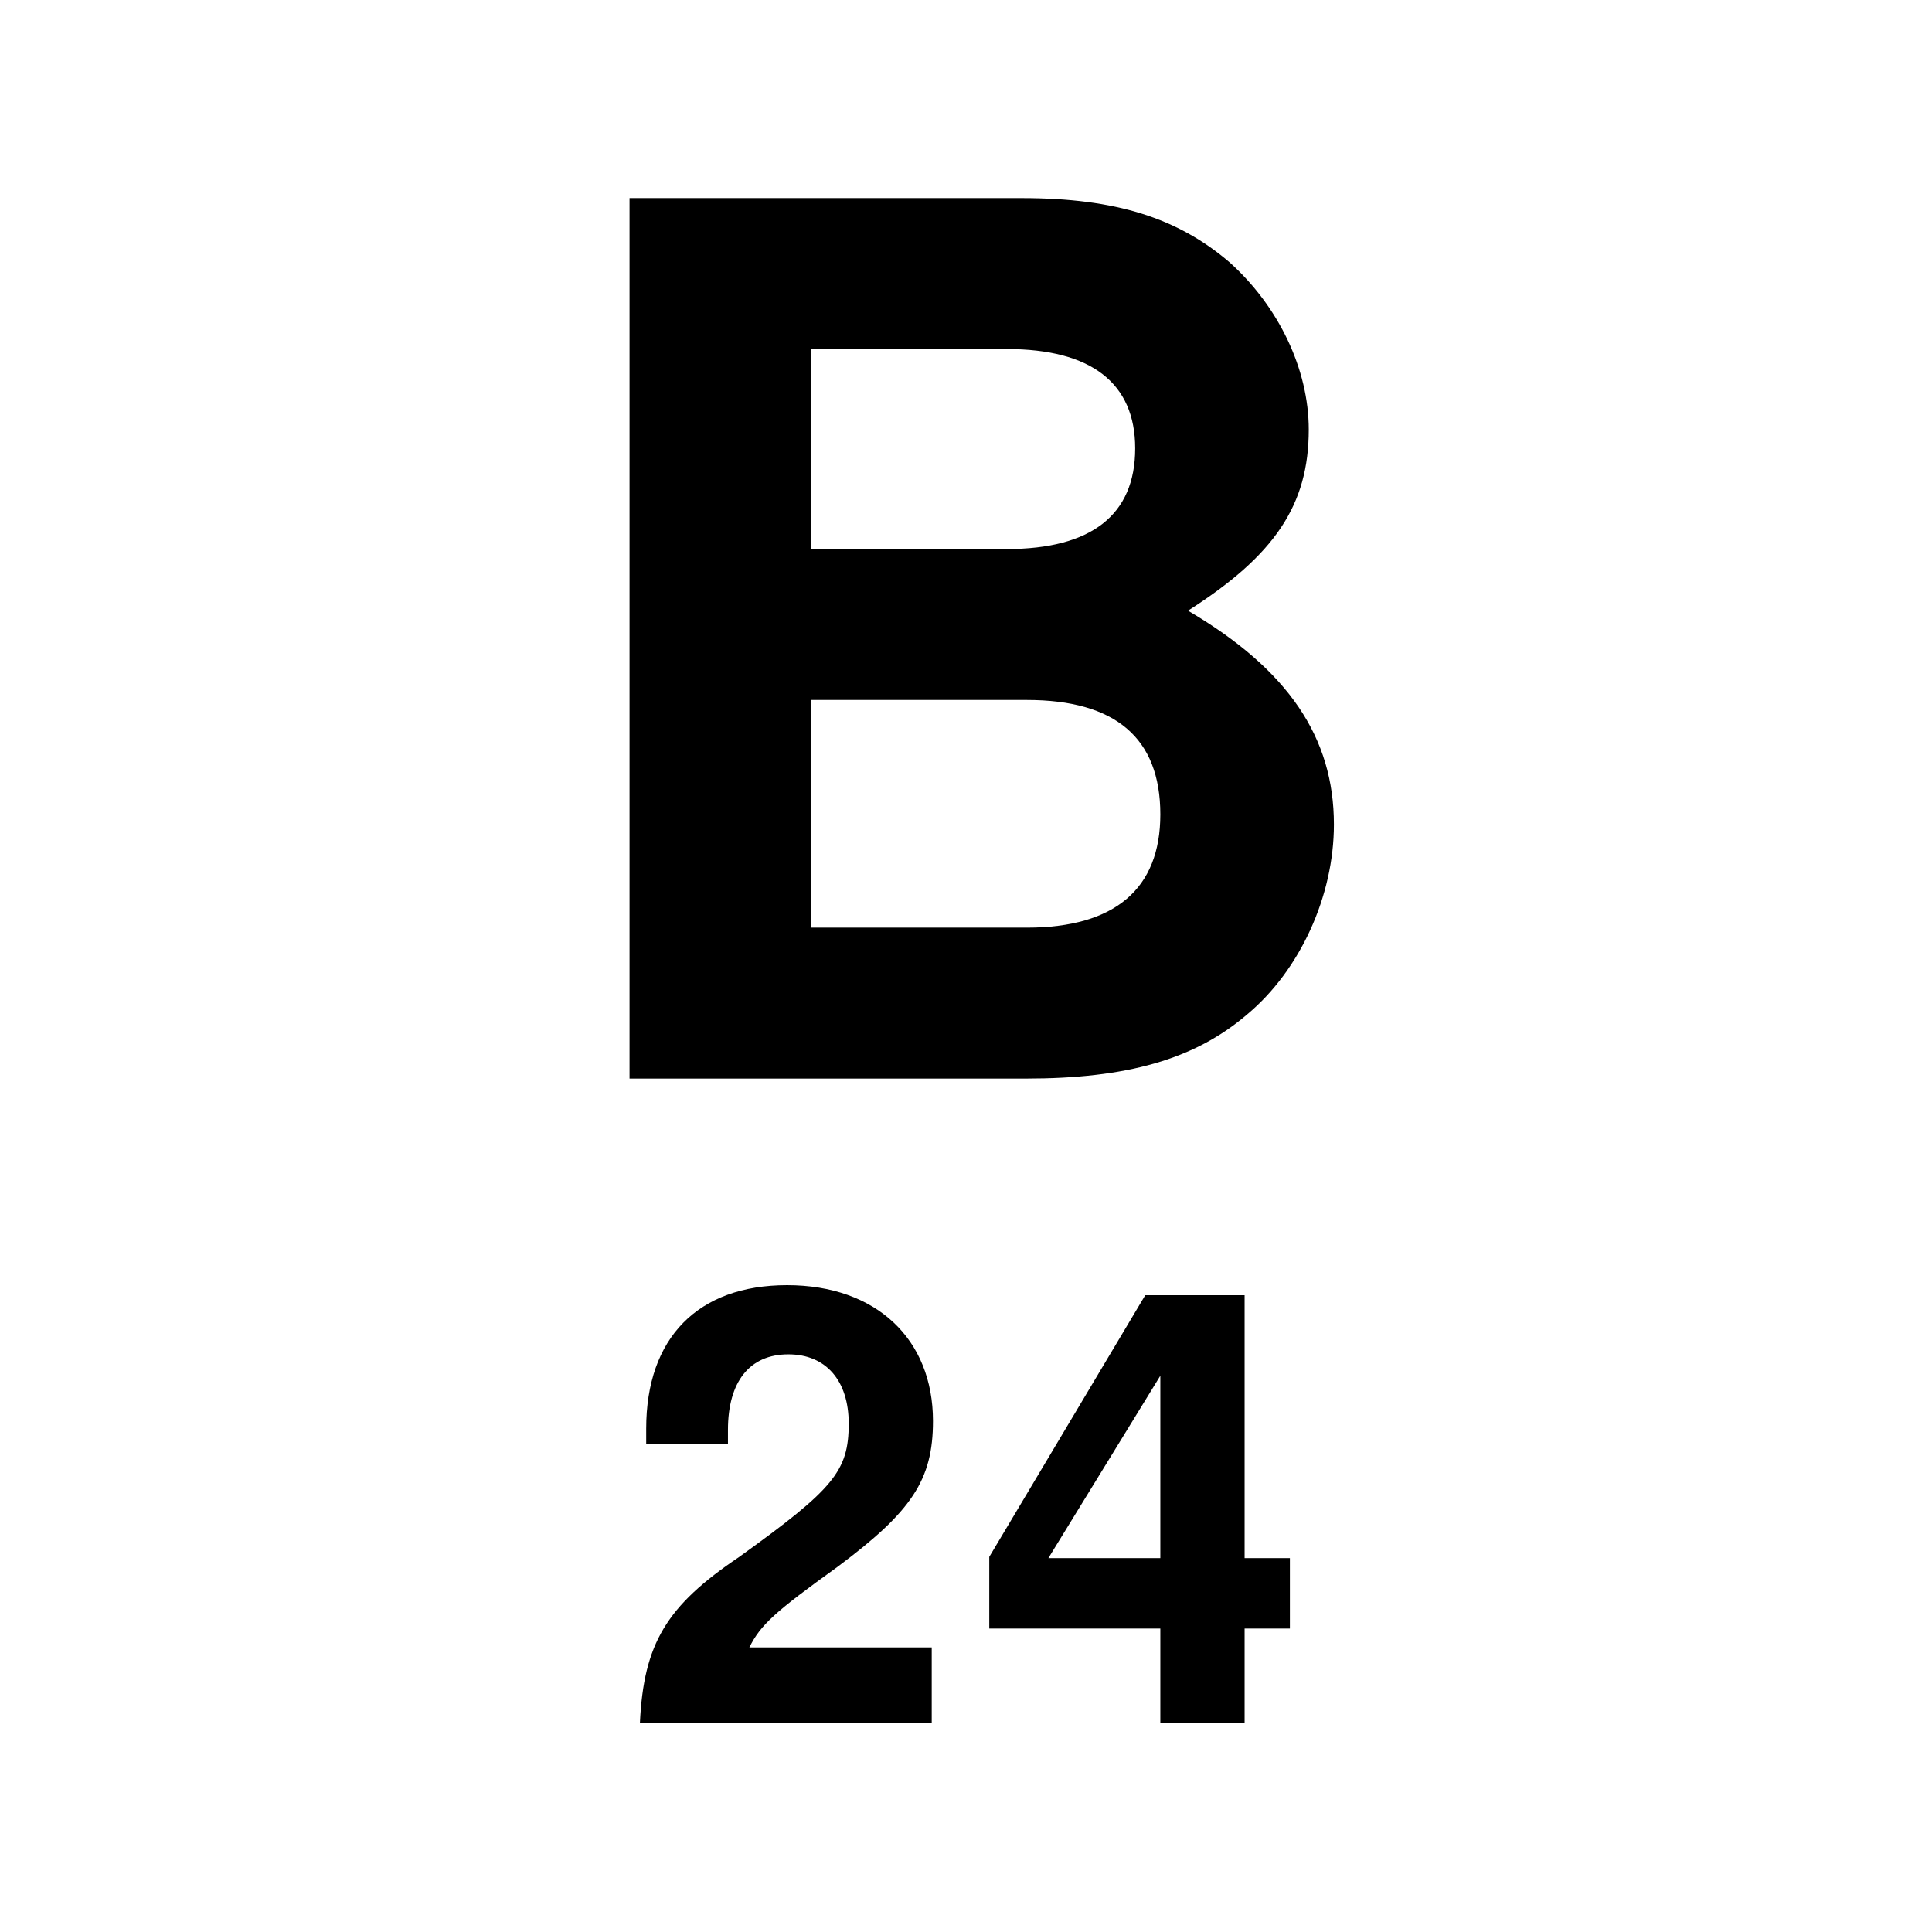
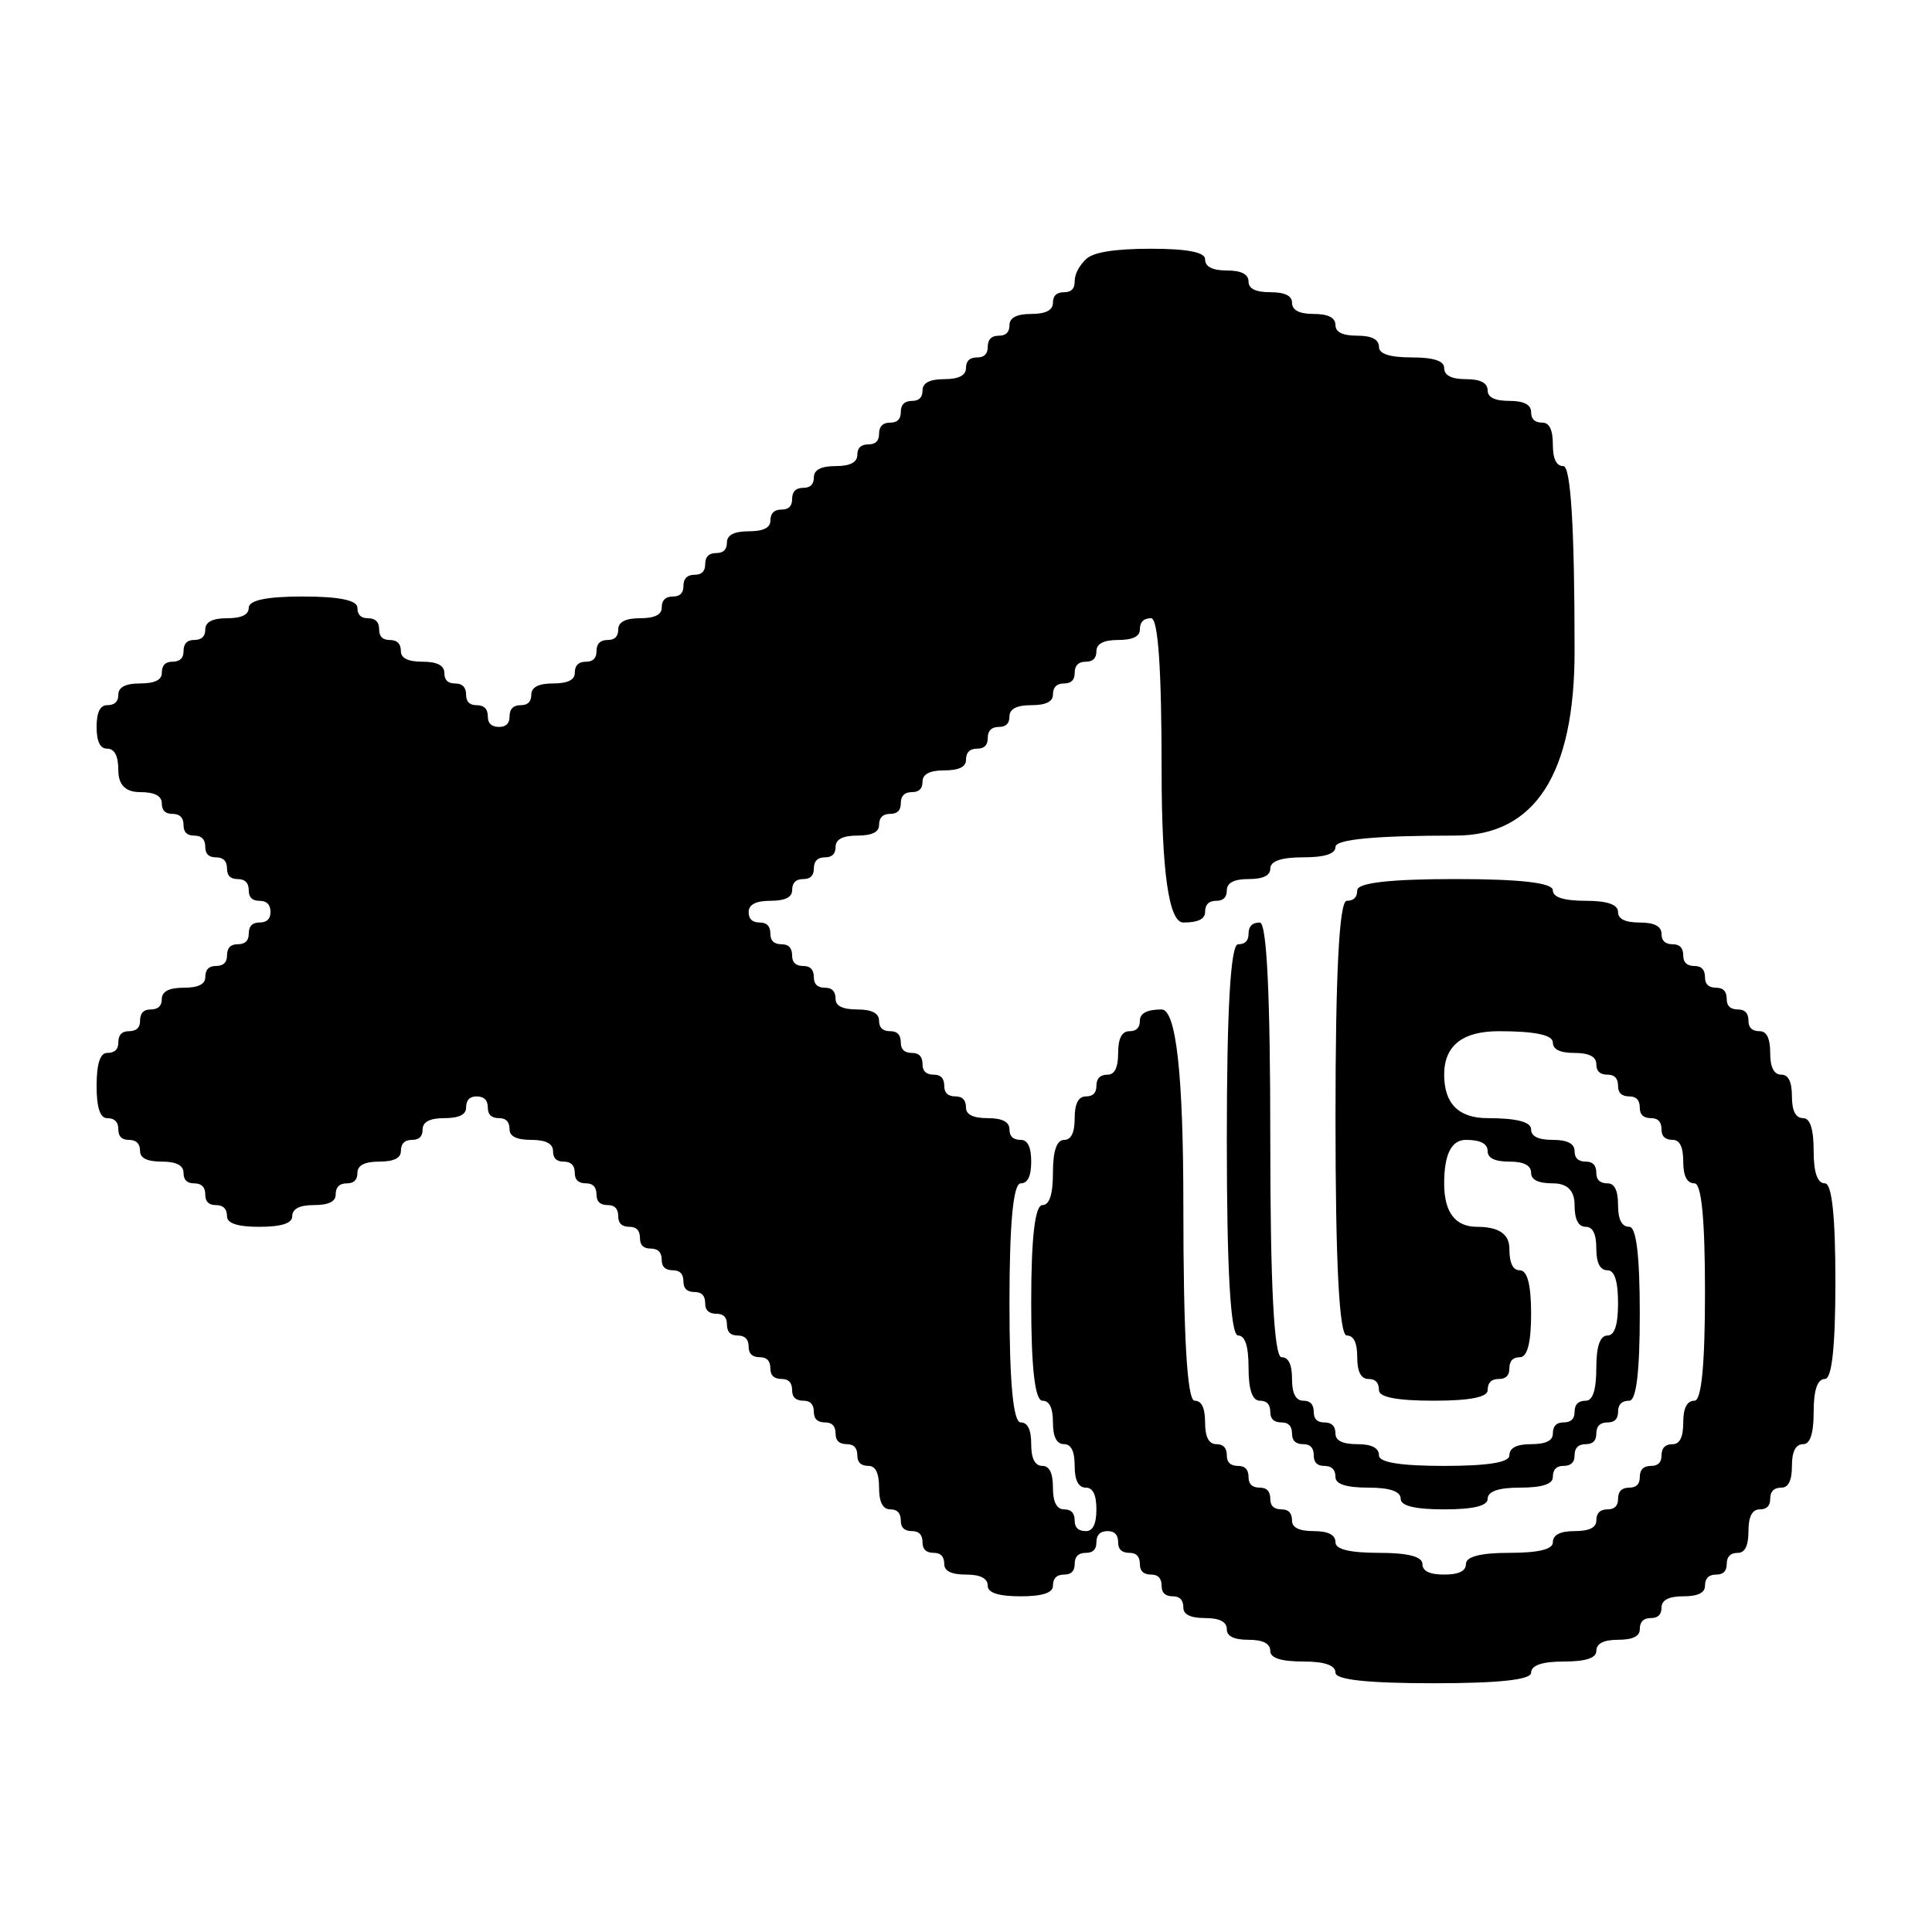
<svg xmlns="http://www.w3.org/2000/svg" viewBox="0 0 24 24" width="24" height="24">
-   <g fill="currentColor" font-family="Helvetica, Arial, sans-serif" font-weight="700" text-anchor="middle">
-     <text x="12" y="13.4" font-size="15">B</text>
-     <text x="12" y="21.4" font-size="7.5" letter-spacing="0.2">24</text>
-   </g>
+   <path fill="currentColor" fill-rule="evenodd" d="M13.49 3.22Q13.62 3.09 14.3 3.09Q14.97 3.09 14.97 3.22Q14.97 3.36 15.24 3.36Q15.51 3.36 15.51 3.5Q15.51 3.63 15.78 3.63Q16.05 3.63 16.05 3.76Q16.05 3.9 16.32 3.9Q16.59 3.9 16.59 4.04Q16.59 4.17 16.86 4.17Q17.13 4.17 17.13 4.31Q17.13 4.44 17.54 4.44Q17.94 4.44 17.94 4.57Q17.94 4.71 18.21 4.71Q18.48 4.71 18.48 4.85Q18.48 4.98 18.75 4.98Q19.02 4.98 19.02 5.12Q19.02 5.25 19.16 5.25Q19.29 5.25 19.29 5.52Q19.29 5.79 19.42 5.79Q19.56 5.79 19.56 8.09Q19.56 10.38 18.08 10.38Q16.59 10.38 16.59 10.52Q16.59 10.65 16.19 10.65Q15.78 10.65 15.78 10.79Q15.78 10.92 15.51 10.92Q15.24 10.92 15.24 11.06Q15.24 11.19 15.11 11.19Q14.97 11.19 14.97 11.33Q14.97 11.46 14.7 11.46Q14.43 11.46 14.43 9.57Q14.43 7.68 14.3 7.68Q14.16 7.68 14.16 7.82Q14.16 7.95 13.89 7.95Q13.62 7.95 13.62 8.09Q13.62 8.22 13.49 8.22Q13.35 8.22 13.35 8.36Q13.35 8.49 13.22 8.49Q13.08 8.49 13.08 8.63Q13.08 8.76 12.81 8.76Q12.54 8.76 12.54 8.9Q12.54 9.03 12.41 9.03Q12.27 9.03 12.27 9.17Q12.27 9.3 12.14 9.3Q12 9.3 12 9.44Q12 9.57 11.73 9.57Q11.46 9.57 11.46 9.71Q11.46 9.84 11.33 9.84Q11.19 9.84 11.19 9.98Q11.19 10.11 11.06 10.11Q10.92 10.11 10.92 10.25Q10.92 10.38 10.65 10.38Q10.38 10.38 10.38 10.52Q10.38 10.65 10.25 10.65Q10.11 10.65 10.11 10.79Q10.11 10.92 9.98 10.92Q9.84 10.92 9.84 11.06Q9.84 11.19 9.57 11.19Q9.3 11.19 9.3 11.33Q9.3 11.46 9.44 11.46Q9.57 11.46 9.57 11.6Q9.57 11.73 9.71 11.73Q9.84 11.73 9.84 11.87Q9.84 12 9.98 12Q10.11 12 10.11 12.14Q10.11 12.27 10.25 12.27Q10.38 12.27 10.38 12.41Q10.38 12.54 10.65 12.54Q10.92 12.54 10.92 12.68Q10.92 12.81 11.06 12.81Q11.19 12.81 11.19 12.95Q11.19 13.08 11.33 13.08Q11.46 13.08 11.46 13.22Q11.46 13.35 11.6 13.35Q11.73 13.35 11.73 13.49Q11.73 13.62 11.87 13.62Q12 13.62 12 13.76Q12 13.89 12.27 13.89Q12.54 13.89 12.54 14.03Q12.54 14.16 12.68 14.16Q12.81 14.16 12.81 14.43Q12.81 14.7 12.68 14.7Q12.54 14.7 12.54 16.19Q12.54 17.67 12.68 17.67Q12.81 17.67 12.81 17.94Q12.81 18.21 12.95 18.21Q13.08 18.21 13.08 18.48Q13.08 18.75 13.22 18.75Q13.35 18.75 13.35 18.89Q13.35 19.02 13.49 19.02Q13.62 19.02 13.62 18.75Q13.62 18.48 13.49 18.48Q13.35 18.48 13.35 18.21Q13.35 17.94 13.22 17.94Q13.08 17.94 13.08 17.67Q13.08 17.4 12.95 17.4Q12.81 17.4 12.81 16.18Q12.81 14.97 12.95 14.97Q13.08 14.97 13.08 14.57Q13.08 14.16 13.22 14.16Q13.35 14.16 13.35 13.89Q13.35 13.62 13.49 13.62Q13.62 13.62 13.62 13.49Q13.62 13.35 13.76 13.35Q13.89 13.35 13.89 13.08Q13.89 12.81 14.03 12.81Q14.16 12.81 14.16 12.68Q14.16 12.54 14.43 12.54Q14.7 12.54 14.7 14.97Q14.7 17.4 14.84 17.4Q14.97 17.4 14.97 17.67Q14.97 17.94 15.11 17.94Q15.24 17.94 15.24 18.08Q15.24 18.21 15.38 18.21Q15.51 18.21 15.51 18.35Q15.51 18.48 15.65 18.48Q15.78 18.48 15.78 18.62Q15.78 18.75 15.92 18.75Q16.05 18.75 16.05 18.89Q16.05 19.02 16.32 19.02Q16.59 19.02 16.59 19.16Q16.59 19.29 17.13 19.29Q17.67 19.29 17.67 19.43Q17.67 19.56 17.94 19.56Q18.21 19.56 18.21 19.43Q18.21 19.29 18.75 19.29Q19.29 19.29 19.29 19.16Q19.29 19.02 19.56 19.02Q19.83 19.02 19.83 18.89Q19.83 18.75 19.97 18.75Q20.1 18.75 20.1 18.62Q20.1 18.48 20.24 18.48Q20.37 18.48 20.37 18.35Q20.37 18.21 20.51 18.21Q20.64 18.21 20.64 18.08Q20.64 17.94 20.78 17.94Q20.91 17.94 20.91 17.67Q20.91 17.4 21.05 17.4Q21.18 17.4 21.18 16.05Q21.18 14.7 21.05 14.7Q20.91 14.7 20.91 14.43Q20.91 14.16 20.78 14.16Q20.64 14.16 20.64 14.03Q20.64 13.89 20.51 13.89Q20.37 13.89 20.37 13.76Q20.37 13.62 20.24 13.62Q20.1 13.62 20.1 13.49Q20.1 13.35 19.97 13.35Q19.83 13.35 19.83 13.22Q19.83 13.08 19.56 13.08Q19.29 13.08 19.29 12.95Q19.29 12.81 18.62 12.81Q17.94 12.81 17.94 13.35Q17.94 13.89 18.48 13.89Q19.02 13.89 19.02 14.03Q19.02 14.16 19.29 14.16Q19.56 14.16 19.56 14.3Q19.56 14.43 19.7 14.43Q19.83 14.43 19.83 14.57Q19.83 14.7 19.97 14.7Q20.1 14.7 20.1 14.97Q20.1 15.24 20.24 15.24Q20.37 15.24 20.37 16.32Q20.37 17.4 20.24 17.4Q20.1 17.4 20.1 17.54Q20.1 17.67 19.97 17.67Q19.83 17.67 19.83 17.81Q19.83 17.94 19.7 17.94Q19.56 17.94 19.56 18.08Q19.56 18.21 19.42 18.21Q19.29 18.21 19.29 18.35Q19.29 18.48 18.88 18.48Q18.48 18.48 18.48 18.62Q18.48 18.75 17.94 18.75Q17.4 18.75 17.4 18.62Q17.4 18.48 17 18.48Q16.59 18.48 16.59 18.35Q16.59 18.21 16.45 18.21Q16.32 18.21 16.32 18.08Q16.32 17.94 16.19 17.94Q16.05 17.94 16.05 17.81Q16.05 17.67 15.92 17.67Q15.78 17.67 15.78 17.54Q15.78 17.4 15.65 17.4Q15.51 17.4 15.51 16.99Q15.51 16.59 15.38 16.59Q15.24 16.59 15.24 14.16Q15.24 11.73 15.38 11.73Q15.51 11.73 15.51 11.6Q15.51 11.46 15.65 11.46Q15.78 11.46 15.78 14.16Q15.78 16.86 15.92 16.86Q16.05 16.86 16.05 17.13Q16.05 17.4 16.19 17.4Q16.32 17.4 16.32 17.54Q16.32 17.67 16.45 17.67Q16.59 17.67 16.59 17.81Q16.59 17.94 16.86 17.94Q17.13 17.94 17.13 18.08Q17.13 18.21 17.94 18.21Q18.75 18.21 18.75 18.08Q18.75 17.94 19.02 17.94Q19.29 17.94 19.29 17.81Q19.29 17.67 19.42 17.67Q19.56 17.67 19.56 17.54Q19.56 17.4 19.7 17.4Q19.83 17.4 19.83 16.99Q19.83 16.59 19.97 16.59Q20.1 16.59 20.1 16.19Q20.1 15.78 19.97 15.78Q19.83 15.78 19.83 15.51Q19.83 15.24 19.7 15.24Q19.56 15.24 19.56 14.97Q19.56 14.7 19.29 14.7Q19.02 14.7 19.02 14.57Q19.02 14.43 18.75 14.43Q18.48 14.43 18.48 14.3Q18.48 14.16 18.21 14.16Q17.94 14.16 17.94 14.7Q17.94 15.24 18.35 15.24Q18.75 15.24 18.75 15.51Q18.75 15.78 18.88 15.78Q19.02 15.78 19.02 16.32Q19.02 16.86 18.88 16.86Q18.75 16.86 18.75 17Q18.75 17.13 18.62 17.13Q18.48 17.13 18.48 17.27Q18.48 17.4 17.81 17.4Q17.13 17.4 17.13 17.27Q17.13 17.13 17 17.13Q16.86 17.13 16.86 16.86Q16.86 16.59 16.73 16.59Q16.59 16.59 16.59 13.89Q16.59 11.19 16.73 11.19Q16.86 11.19 16.86 11.06Q16.86 10.92 18.08 10.92Q19.29 10.92 19.29 11.06Q19.29 11.19 19.7 11.19Q20.1 11.19 20.1 11.33Q20.1 11.46 20.37 11.46Q20.64 11.46 20.64 11.6Q20.64 11.73 20.78 11.73Q20.91 11.73 20.91 11.87Q20.91 12 21.05 12Q21.18 12 21.18 12.14Q21.18 12.27 21.32 12.27Q21.45 12.27 21.45 12.41Q21.45 12.54 21.59 12.54Q21.72 12.54 21.72 12.68Q21.72 12.81 21.86 12.81Q21.99 12.81 21.99 13.08Q21.99 13.35 22.13 13.35Q22.26 13.35 22.26 13.62Q22.26 13.89 22.4 13.89Q22.53 13.89 22.53 14.3Q22.53 14.7 22.67 14.7Q22.8 14.7 22.8 15.92Q22.8 17.13 22.67 17.13Q22.53 17.13 22.53 17.54Q22.53 17.94 22.4 17.94Q22.26 17.94 22.26 18.21Q22.26 18.48 22.13 18.48Q21.99 18.48 21.99 18.62Q21.99 18.75 21.86 18.75Q21.72 18.75 21.72 19.02Q21.72 19.29 21.59 19.29Q21.45 19.29 21.45 19.43Q21.45 19.56 21.32 19.56Q21.18 19.56 21.18 19.7Q21.18 19.83 20.91 19.83Q20.64 19.83 20.64 19.97Q20.64 20.1 20.51 20.1Q20.37 20.1 20.37 20.24Q20.37 20.37 20.1 20.37Q19.83 20.37 19.83 20.51Q19.83 20.64 19.43 20.64Q19.02 20.64 19.02 20.78Q19.02 20.91 17.81 20.91Q16.59 20.91 16.59 20.78Q16.59 20.64 16.19 20.64Q15.78 20.64 15.78 20.51Q15.78 20.37 15.51 20.37Q15.24 20.37 15.24 20.24Q15.24 20.1 14.97 20.1Q14.7 20.1 14.7 19.97Q14.7 19.83 14.57 19.83Q14.43 19.83 14.43 19.7Q14.43 19.56 14.3 19.56Q14.16 19.56 14.16 19.43Q14.16 19.29 14.03 19.29Q13.89 19.29 13.89 19.16Q13.89 19.02 13.76 19.02Q13.62 19.02 13.62 19.16Q13.62 19.29 13.49 19.29Q13.35 19.29 13.35 19.43Q13.35 19.56 13.22 19.56Q13.08 19.56 13.08 19.7Q13.08 19.83 12.68 19.83Q12.27 19.83 12.27 19.7Q12.27 19.56 12 19.56Q11.73 19.56 11.73 19.43Q11.73 19.29 11.6 19.29Q11.46 19.29 11.46 19.16Q11.46 19.02 11.33 19.02Q11.19 19.02 11.19 18.89Q11.19 18.75 11.06 18.75Q10.92 18.75 10.92 18.48Q10.92 18.21 10.79 18.21Q10.65 18.21 10.65 18.08Q10.65 17.94 10.52 17.94Q10.38 17.94 10.38 17.81Q10.38 17.67 10.25 17.67Q10.11 17.67 10.11 17.54Q10.11 17.4 9.98 17.4Q9.84 17.4 9.84 17.27Q9.84 17.13 9.71 17.13Q9.57 17.13 9.57 17Q9.57 16.86 9.44 16.86Q9.3 16.86 9.3 16.73Q9.3 16.59 9.16 16.59Q9.03 16.59 9.03 16.45Q9.03 16.32 8.9 16.32Q8.76 16.32 8.76 16.19Q8.76 16.05 8.63 16.05Q8.49 16.05 8.49 15.92Q8.49 15.78 8.36 15.78Q8.22 15.78 8.22 15.65Q8.22 15.51 8.08 15.51Q7.95 15.51 7.95 15.38Q7.95 15.24 7.82 15.24Q7.68 15.24 7.68 15.11Q7.68 14.97 7.55 14.97Q7.41 14.97 7.41 14.84Q7.41 14.7 7.28 14.7Q7.14 14.7 7.14 14.57Q7.14 14.43 7 14.43Q6.87 14.43 6.87 14.3Q6.87 14.16 6.6 14.16Q6.33 14.16 6.33 14.03Q6.33 13.89 6.2 13.89Q6.06 13.89 6.06 13.76Q6.06 13.62 5.92 13.62Q5.79 13.62 5.79 13.76Q5.79 13.89 5.52 13.89Q5.25 13.89 5.25 14.03Q5.25 14.16 5.12 14.16Q4.98 14.16 4.98 14.3Q4.98 14.43 4.71 14.43Q4.44 14.43 4.44 14.57Q4.44 14.7 4.31 14.7Q4.17 14.7 4.17 14.84Q4.17 14.97 3.9 14.97Q3.63 14.97 3.63 15.11Q3.63 15.24 3.22 15.24Q2.82 15.24 2.82 15.11Q2.82 14.97 2.68 14.97Q2.55 14.97 2.55 14.84Q2.55 14.7 2.41 14.7Q2.28 14.7 2.28 14.57Q2.28 14.43 2.01 14.43Q1.74 14.43 1.74 14.3Q1.74 14.16 1.6 14.16Q1.47 14.16 1.47 14.03Q1.47 13.89 1.33 13.89Q1.2 13.89 1.2 13.49Q1.2 13.08 1.33 13.08Q1.47 13.08 1.47 12.95Q1.47 12.81 1.6 12.81Q1.74 12.81 1.74 12.68Q1.74 12.54 1.87 12.54Q2.01 12.54 2.01 12.41Q2.01 12.27 2.28 12.27Q2.55 12.27 2.55 12.14Q2.55 12 2.68 12Q2.82 12 2.82 11.87Q2.82 11.73 2.95 11.73Q3.09 11.73 3.09 11.6Q3.09 11.46 3.22 11.46Q3.36 11.46 3.36 11.33Q3.36 11.19 3.22 11.19Q3.09 11.19 3.09 11.06Q3.09 10.92 2.95 10.92Q2.82 10.92 2.82 10.79Q2.82 10.65 2.68 10.65Q2.55 10.65 2.55 10.52Q2.55 10.38 2.41 10.38Q2.28 10.38 2.28 10.25Q2.28 10.11 2.14 10.11Q2.01 10.11 2.01 9.98Q2.01 9.84 1.74 9.84Q1.47 9.84 1.47 9.57Q1.47 9.3 1.33 9.3Q1.2 9.3 1.2 9.03Q1.2 8.76 1.33 8.76Q1.47 8.76 1.47 8.63Q1.47 8.49 1.74 8.49Q2.01 8.49 2.01 8.36Q2.01 8.22 2.14 8.22Q2.28 8.22 2.28 8.09Q2.28 7.95 2.41 7.95Q2.55 7.95 2.55 7.82Q2.55 7.68 2.82 7.68Q3.09 7.68 3.09 7.55Q3.09 7.41 3.76 7.41Q4.44 7.41 4.44 7.55Q4.44 7.68 4.57 7.68Q4.71 7.68 4.71 7.82Q4.71 7.95 4.84 7.95Q4.98 7.95 4.98 8.09Q4.98 8.22 5.25 8.22Q5.52 8.22 5.52 8.36Q5.52 8.49 5.65 8.49Q5.79 8.49 5.79 8.63Q5.79 8.76 5.92 8.76Q6.06 8.76 6.06 8.9Q6.06 9.03 6.2 9.03Q6.33 9.03 6.33 8.9Q6.33 8.76 6.47 8.76Q6.6 8.76 6.6 8.63Q6.6 8.49 6.87 8.49Q7.14 8.49 7.14 8.36Q7.14 8.22 7.28 8.22Q7.41 8.22 7.41 8.09Q7.41 7.95 7.55 7.95Q7.68 7.95 7.68 7.82Q7.68 7.68 7.95 7.68Q8.22 7.68 8.22 7.55Q8.22 7.41 8.36 7.41Q8.49 7.41 8.49 7.28Q8.49 7.14 8.63 7.14Q8.76 7.14 8.76 7.01Q8.76 6.87 8.9 6.87Q9.03 6.87 9.03 6.74Q9.03 6.6 9.3 6.6Q9.57 6.6 9.57 6.47Q9.57 6.33 9.71 6.33Q9.84 6.33 9.84 6.2Q9.84 6.06 9.98 6.06Q10.11 6.06 10.11 5.93Q10.11 5.79 10.38 5.79Q10.65 5.79 10.65 5.65Q10.65 5.52 10.79 5.52Q10.92 5.52 10.92 5.39Q10.92 5.25 11.06 5.25Q11.19 5.25 11.19 5.12Q11.19 4.98 11.33 4.98Q11.46 4.98 11.46 4.85Q11.46 4.71 11.73 4.71Q12 4.71 12 4.57Q12 4.44 12.14 4.44Q12.27 4.44 12.27 4.31Q12.27 4.17 12.41 4.17Q12.54 4.17 12.54 4.04Q12.54 3.9 12.81 3.9Q13.08 3.9 13.08 3.76Q13.08 3.63 13.22 3.63Q13.35 3.63 13.35 3.5Q13.35 3.36 13.49 3.22Z" />
</svg>
